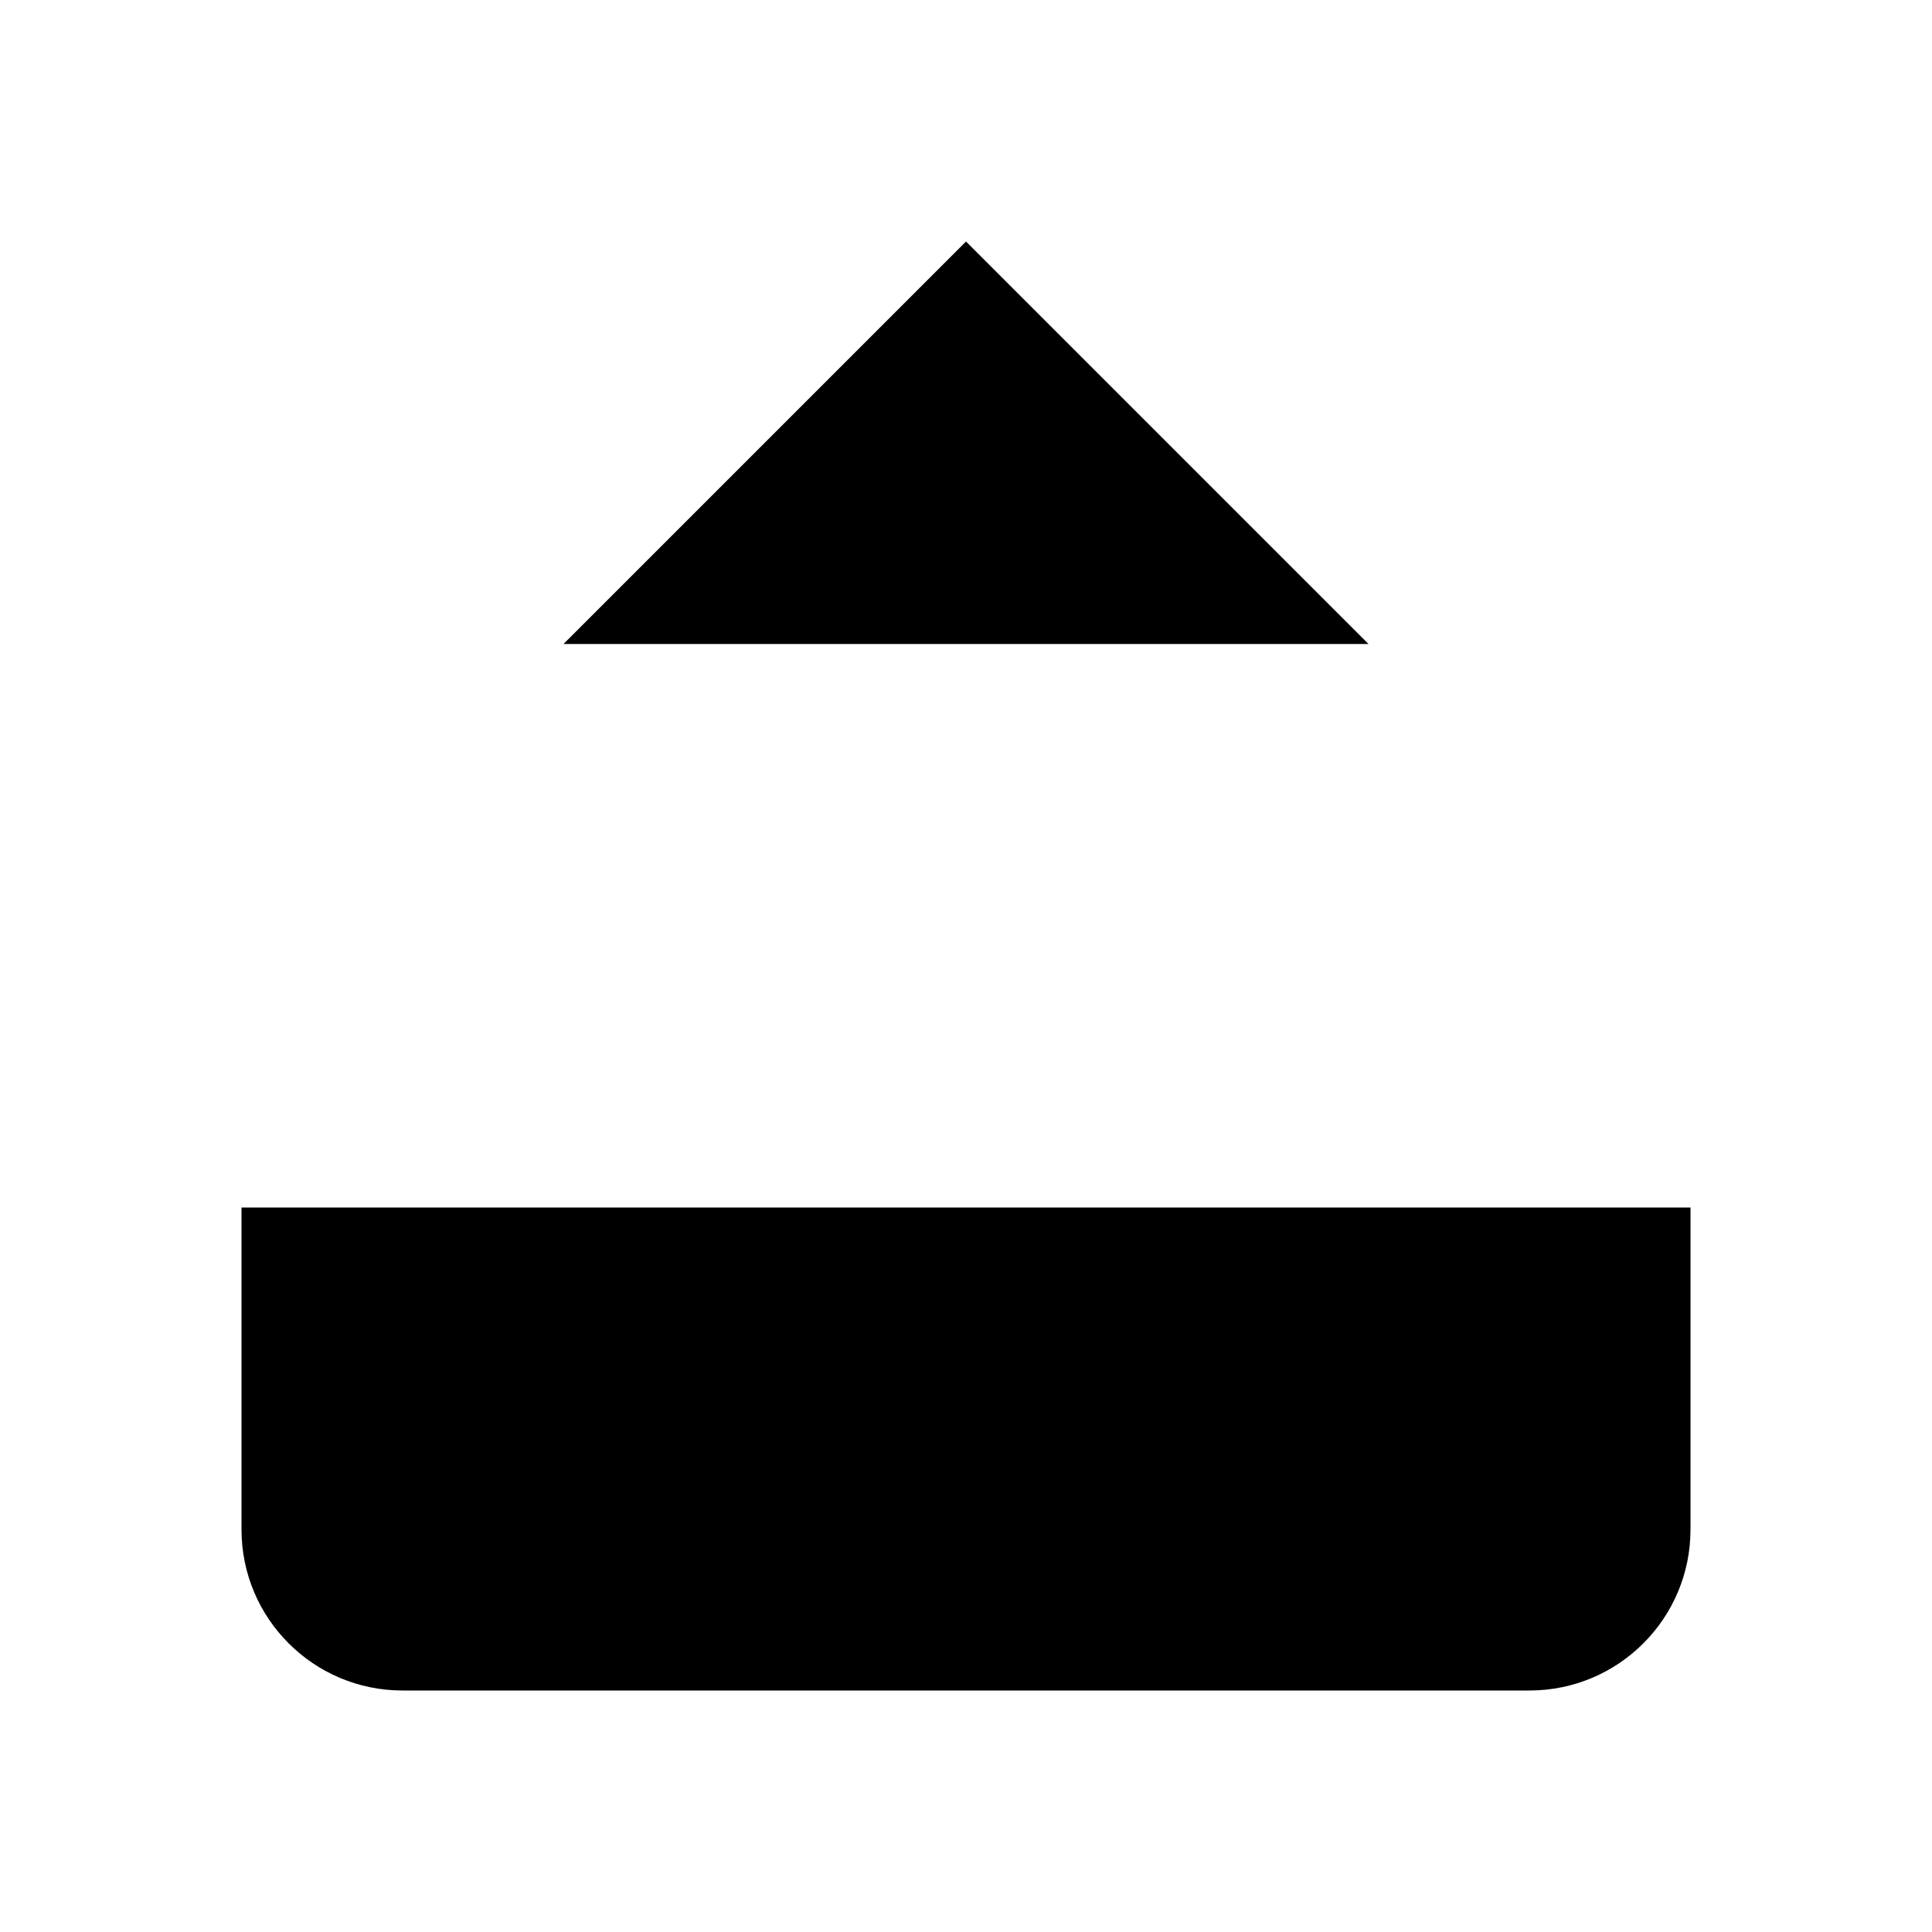
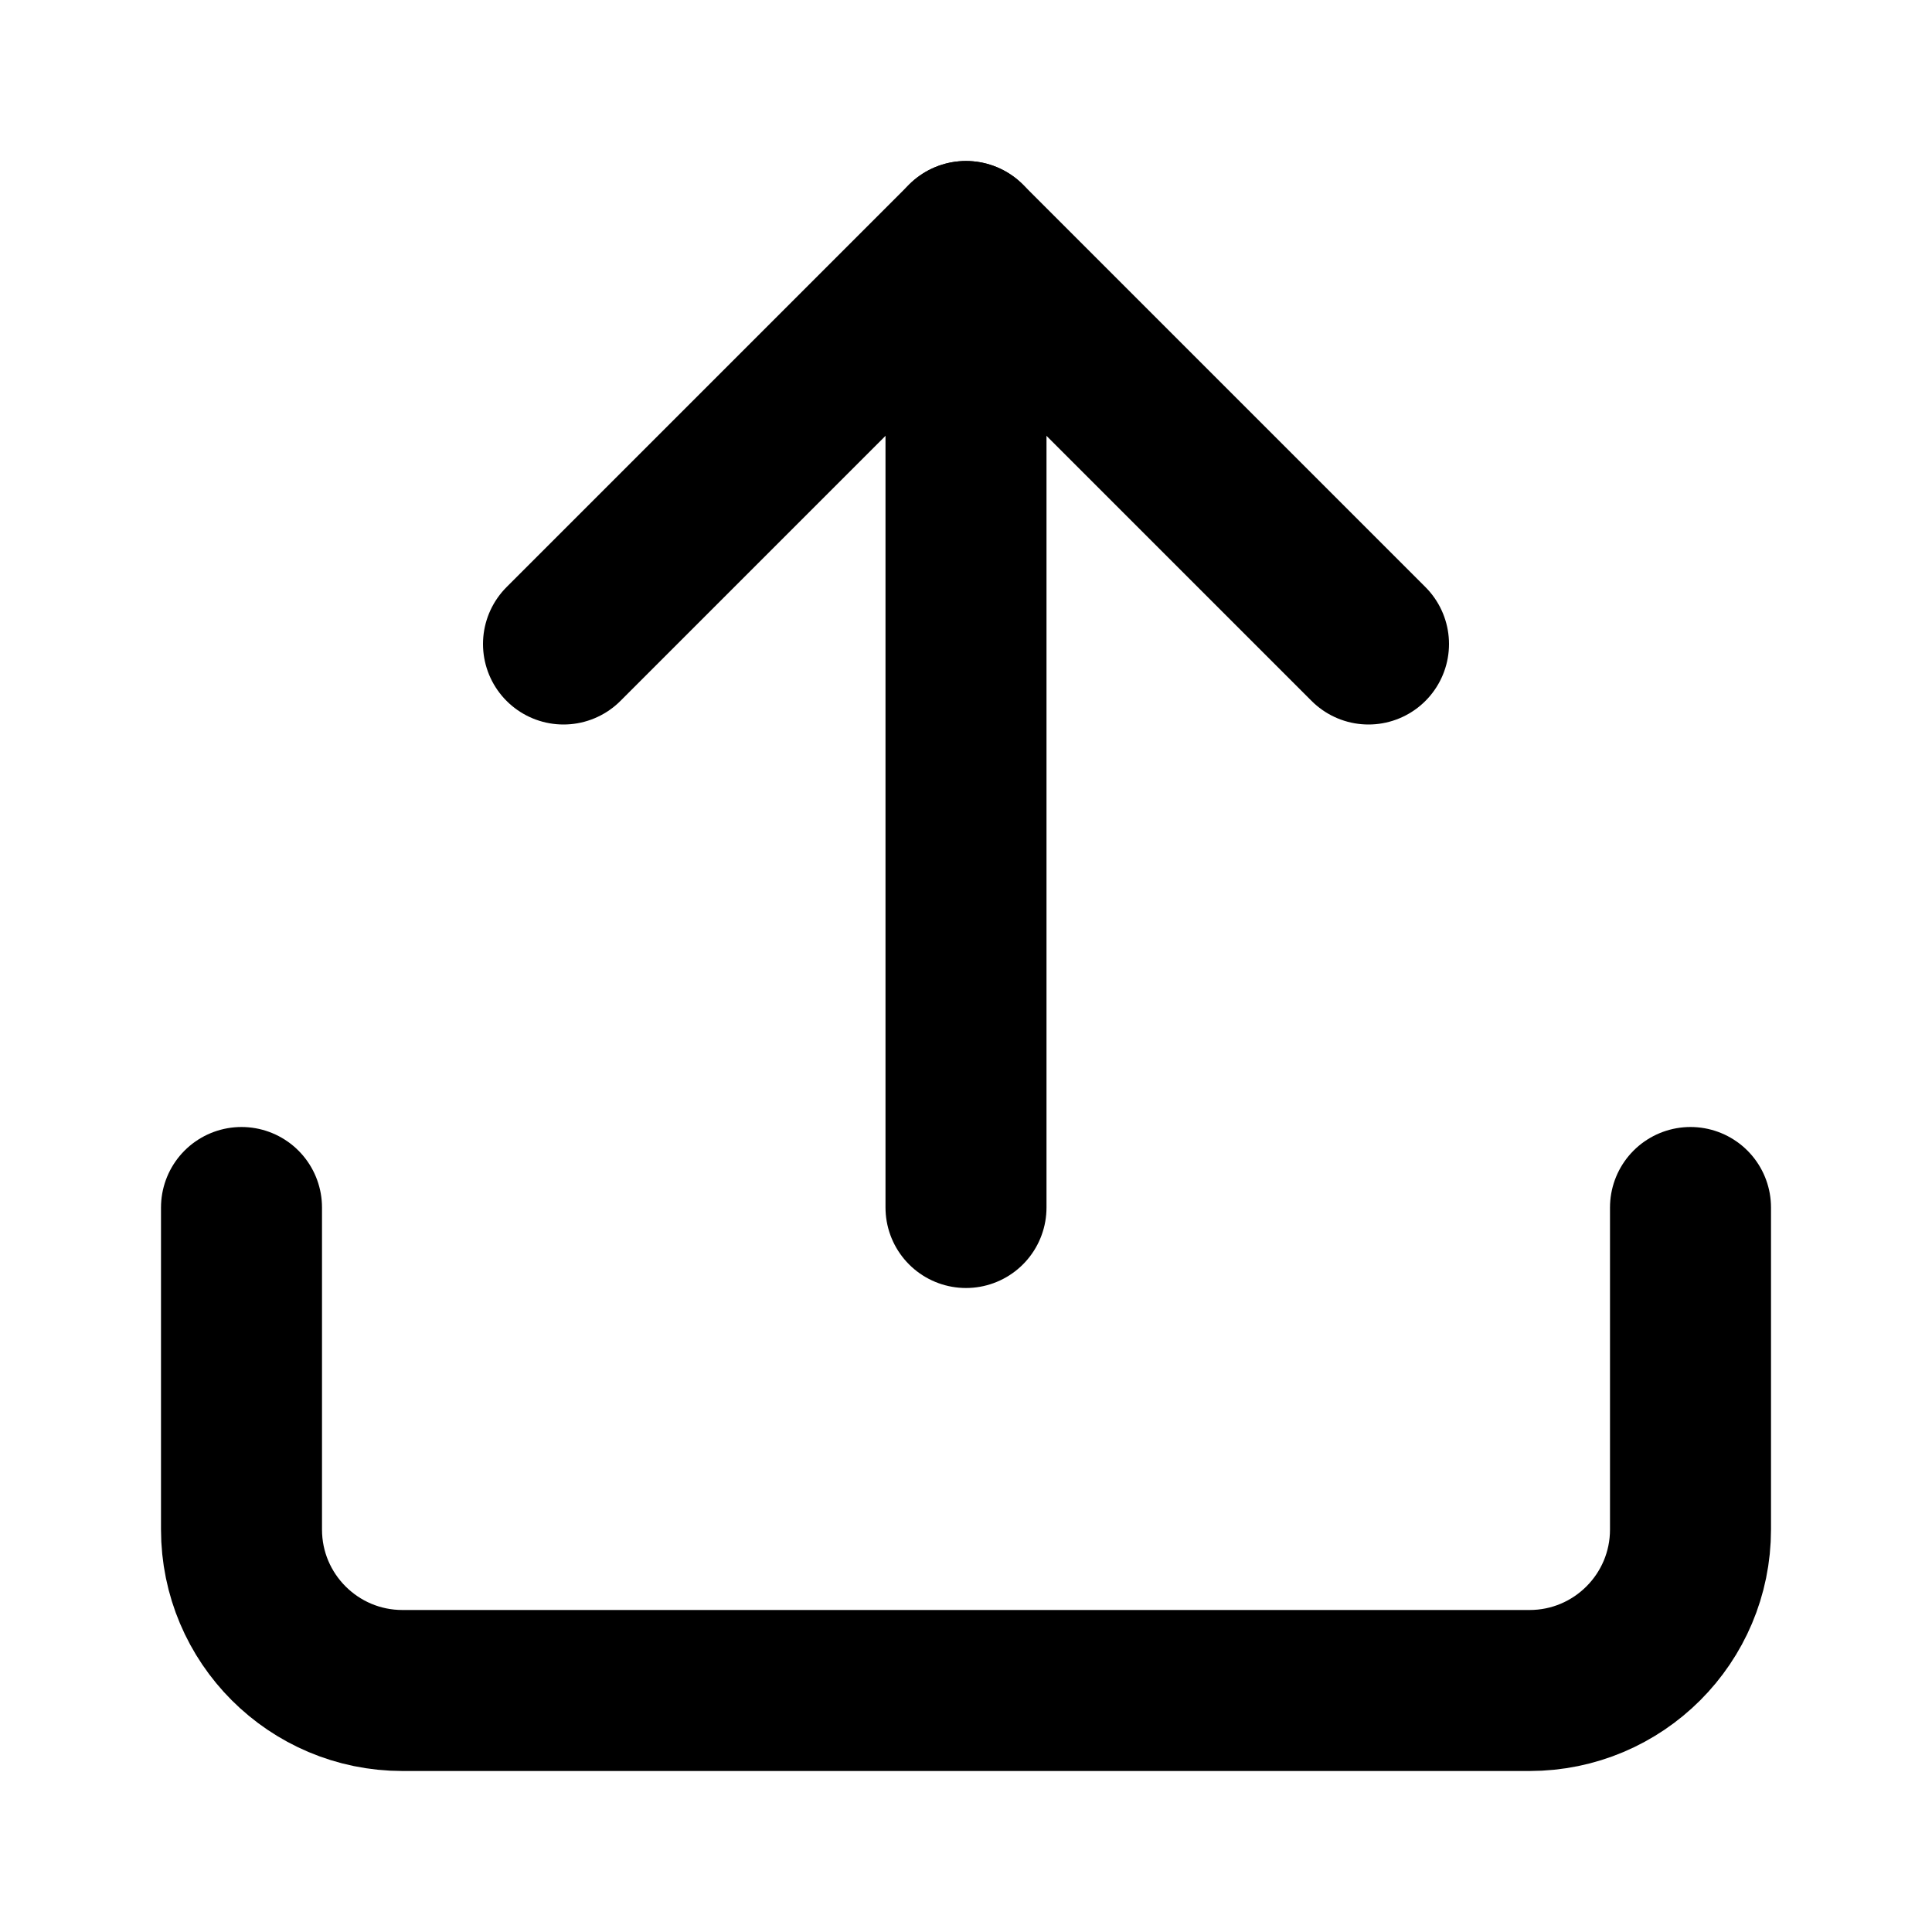
- <svg xmlns="http://www.w3.org/2000/svg" viewBox="0 0 24 24">
+ <svg xmlns="http://www.w3.org/2000/svg" width="24" height="24" viewBox="0 0 24 24" fill="none" stroke="currentColor" stroke-width="2" stroke-linecap="round" stroke-linejoin="round">
+   <path d="M12 3v12" />
+   <path d="m17 8-5-5-5 5" />
  <path d="M21 15v4a2 2 0 0 1-2 2H5a2 2 0 0 1-2-2v-4" />
-   <polyline points="17 8 12 3 7 8" />
-   <line x1="12" x2="12" y1="3" y2="15" />
</svg>
